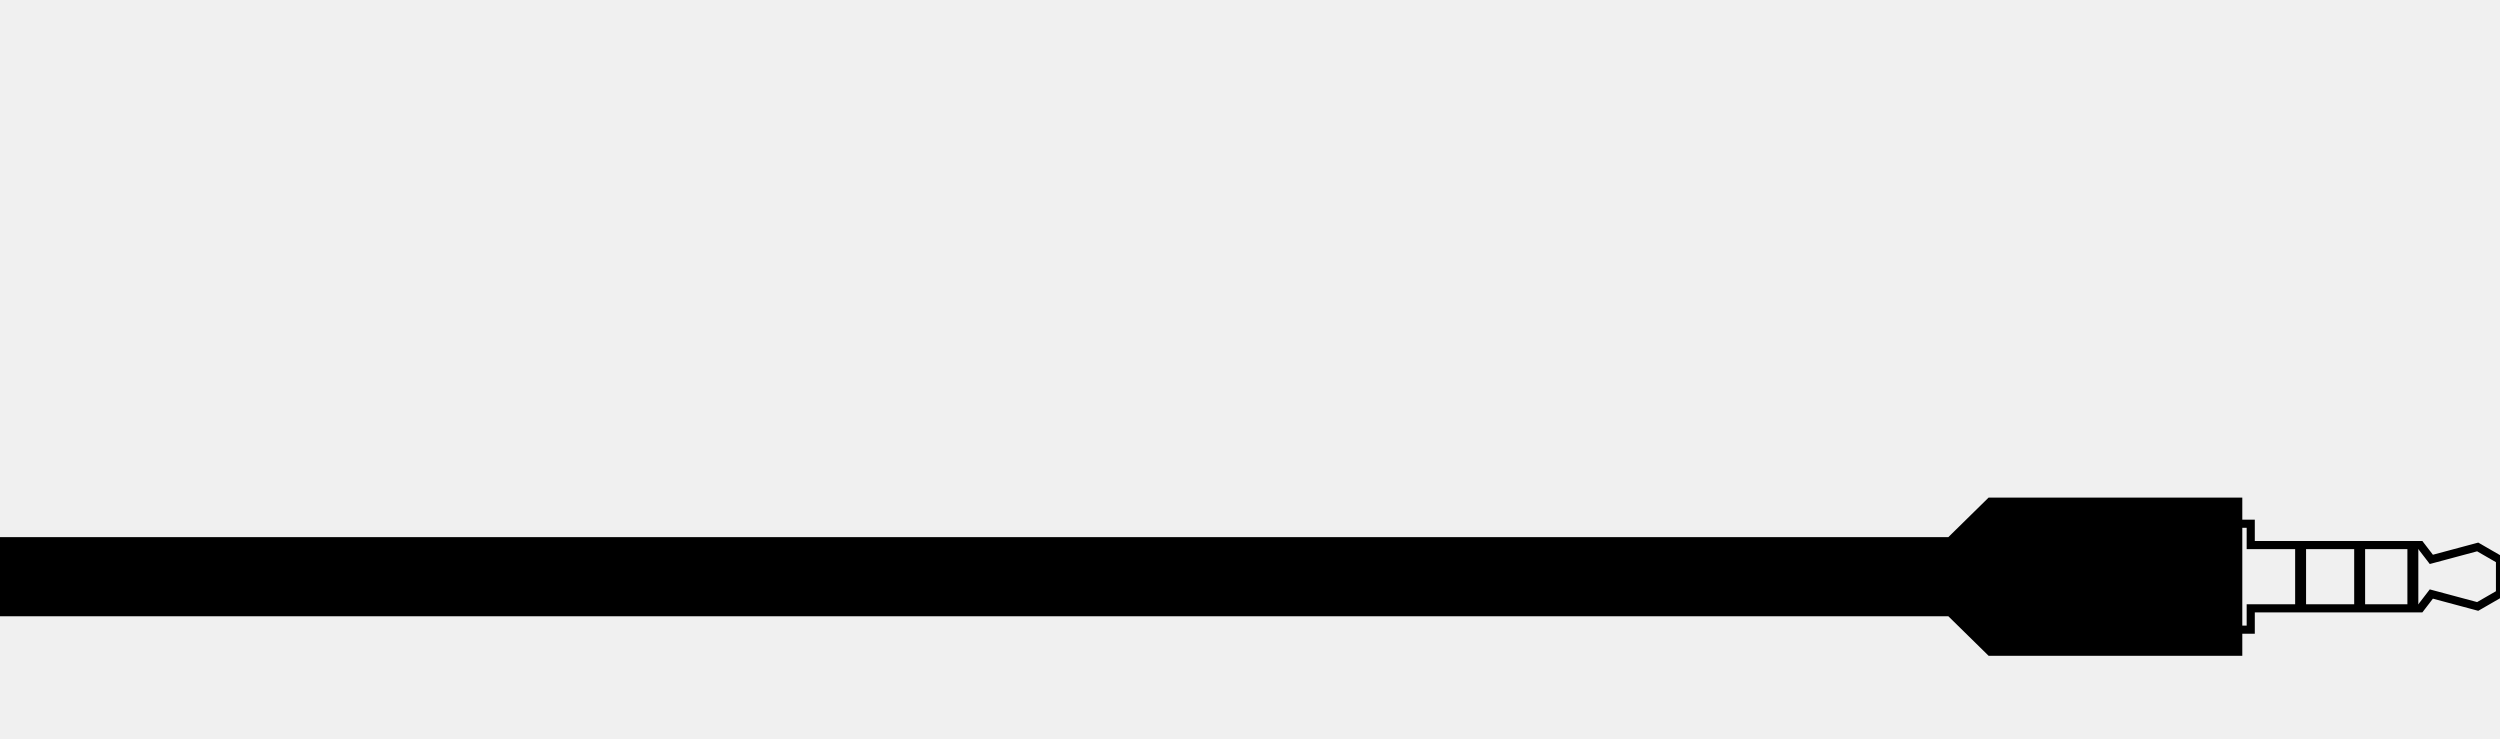
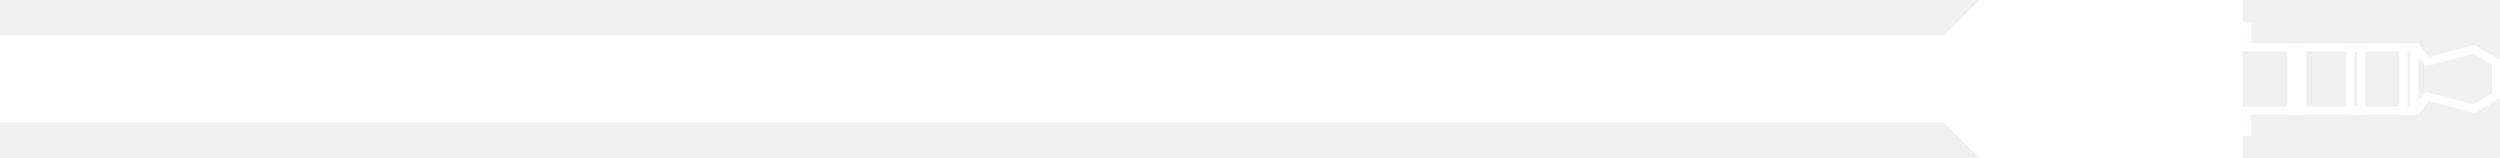
- <svg xmlns="http://www.w3.org/2000/svg" version="1.1" id="svg2" x="0px" y="0px" viewBox="0 0 12290.3 3628.6" style="enable-background:new 0 0 12290.3 3628.6;" xml:space="preserve">
-   <style type="text/css">
- 	.st0{fill:none;stroke:#000000;stroke-width:40;}
- </style>
-   <g id="layer1" transform="translate(-404.4161,462.675)">
-     <path id="path4144" class="st0" d="M12694.7,2289.5   l-109.7-63.3l-16,4.3l-211.8,56.8l-54-70.3h-833.9v-105h-69.5v520.9h69.5v-105h833.9l54-70.3l211.8,56.8l16,4.3l109.7-63.3V2289.5z   " />
-     <path id="rect4155" d="M12031.6,2216.9h-53.7v311h53.7V2216.9z" />
-     <path id="rect4157" d="M12293.2,2216.9h-53.7v311h53.7V2216.9z" />
+ <svg xmlns="http://www.w3.org/2000/svg" id="svg2" viewBox="0 0 12310.28 777.7">
+   <defs>
+     <style>.cls-1{fill:none;stroke:#fff;stroke-width:40px;}</style>
+     <style>.cls-2{fill:#fff;stroke:#fff;stroke-width:40px;}</style>
+   </defs>
+   <g id="layer1">
+     <path id="path4144" class="cls-1" d="M12290.28,306l-109.7-63.3-16,4.3-211.8,56.8-54-70.3h-833.9v-105h-69.5v520.9h69.5v-105h833.9l54-70.3,211.8,56.8,16,4.3,109.7-63.3Z" />
+     <path id="rect4155" class="cls-1" d="M11627.18,233.37h-53.7v311h53.7Z" />
+     <path id="rect4157" class="cls-1" d="M11888.78,233.37h-53.7v311h53.7Z" />
  </g>
-   <polygon points="9776.2,2446.2 9578.2,2640.6 0,2640.6 0,3029.5 6292.9,3029.5 9578.2,3029.5 9776.2,3223.9 11023.4,3223.9   11023.4,2446.2 " />
-   <path id="rect4155_1_" d="M11336.9,2679.5h-53.7v311h53.7V2679.5z" />
-   <description>Created with Sketch (http://www.bohemiancoding.com/sketch)</description>
+   <polygon class="cls-2" points="9776.2 0 9578.2 194.4 0 194.4 0 583.3 6292.9 583.3 9578.2 583.3 9776.2 777.7 11023.4 777.7 11023.4 0 9776.2 0" />
+   <path class="cls-2" id="rect4155-2" data-name="rect4155" d="M11336.9,233.3h-53.7v311h53.7Z" />
</svg>
